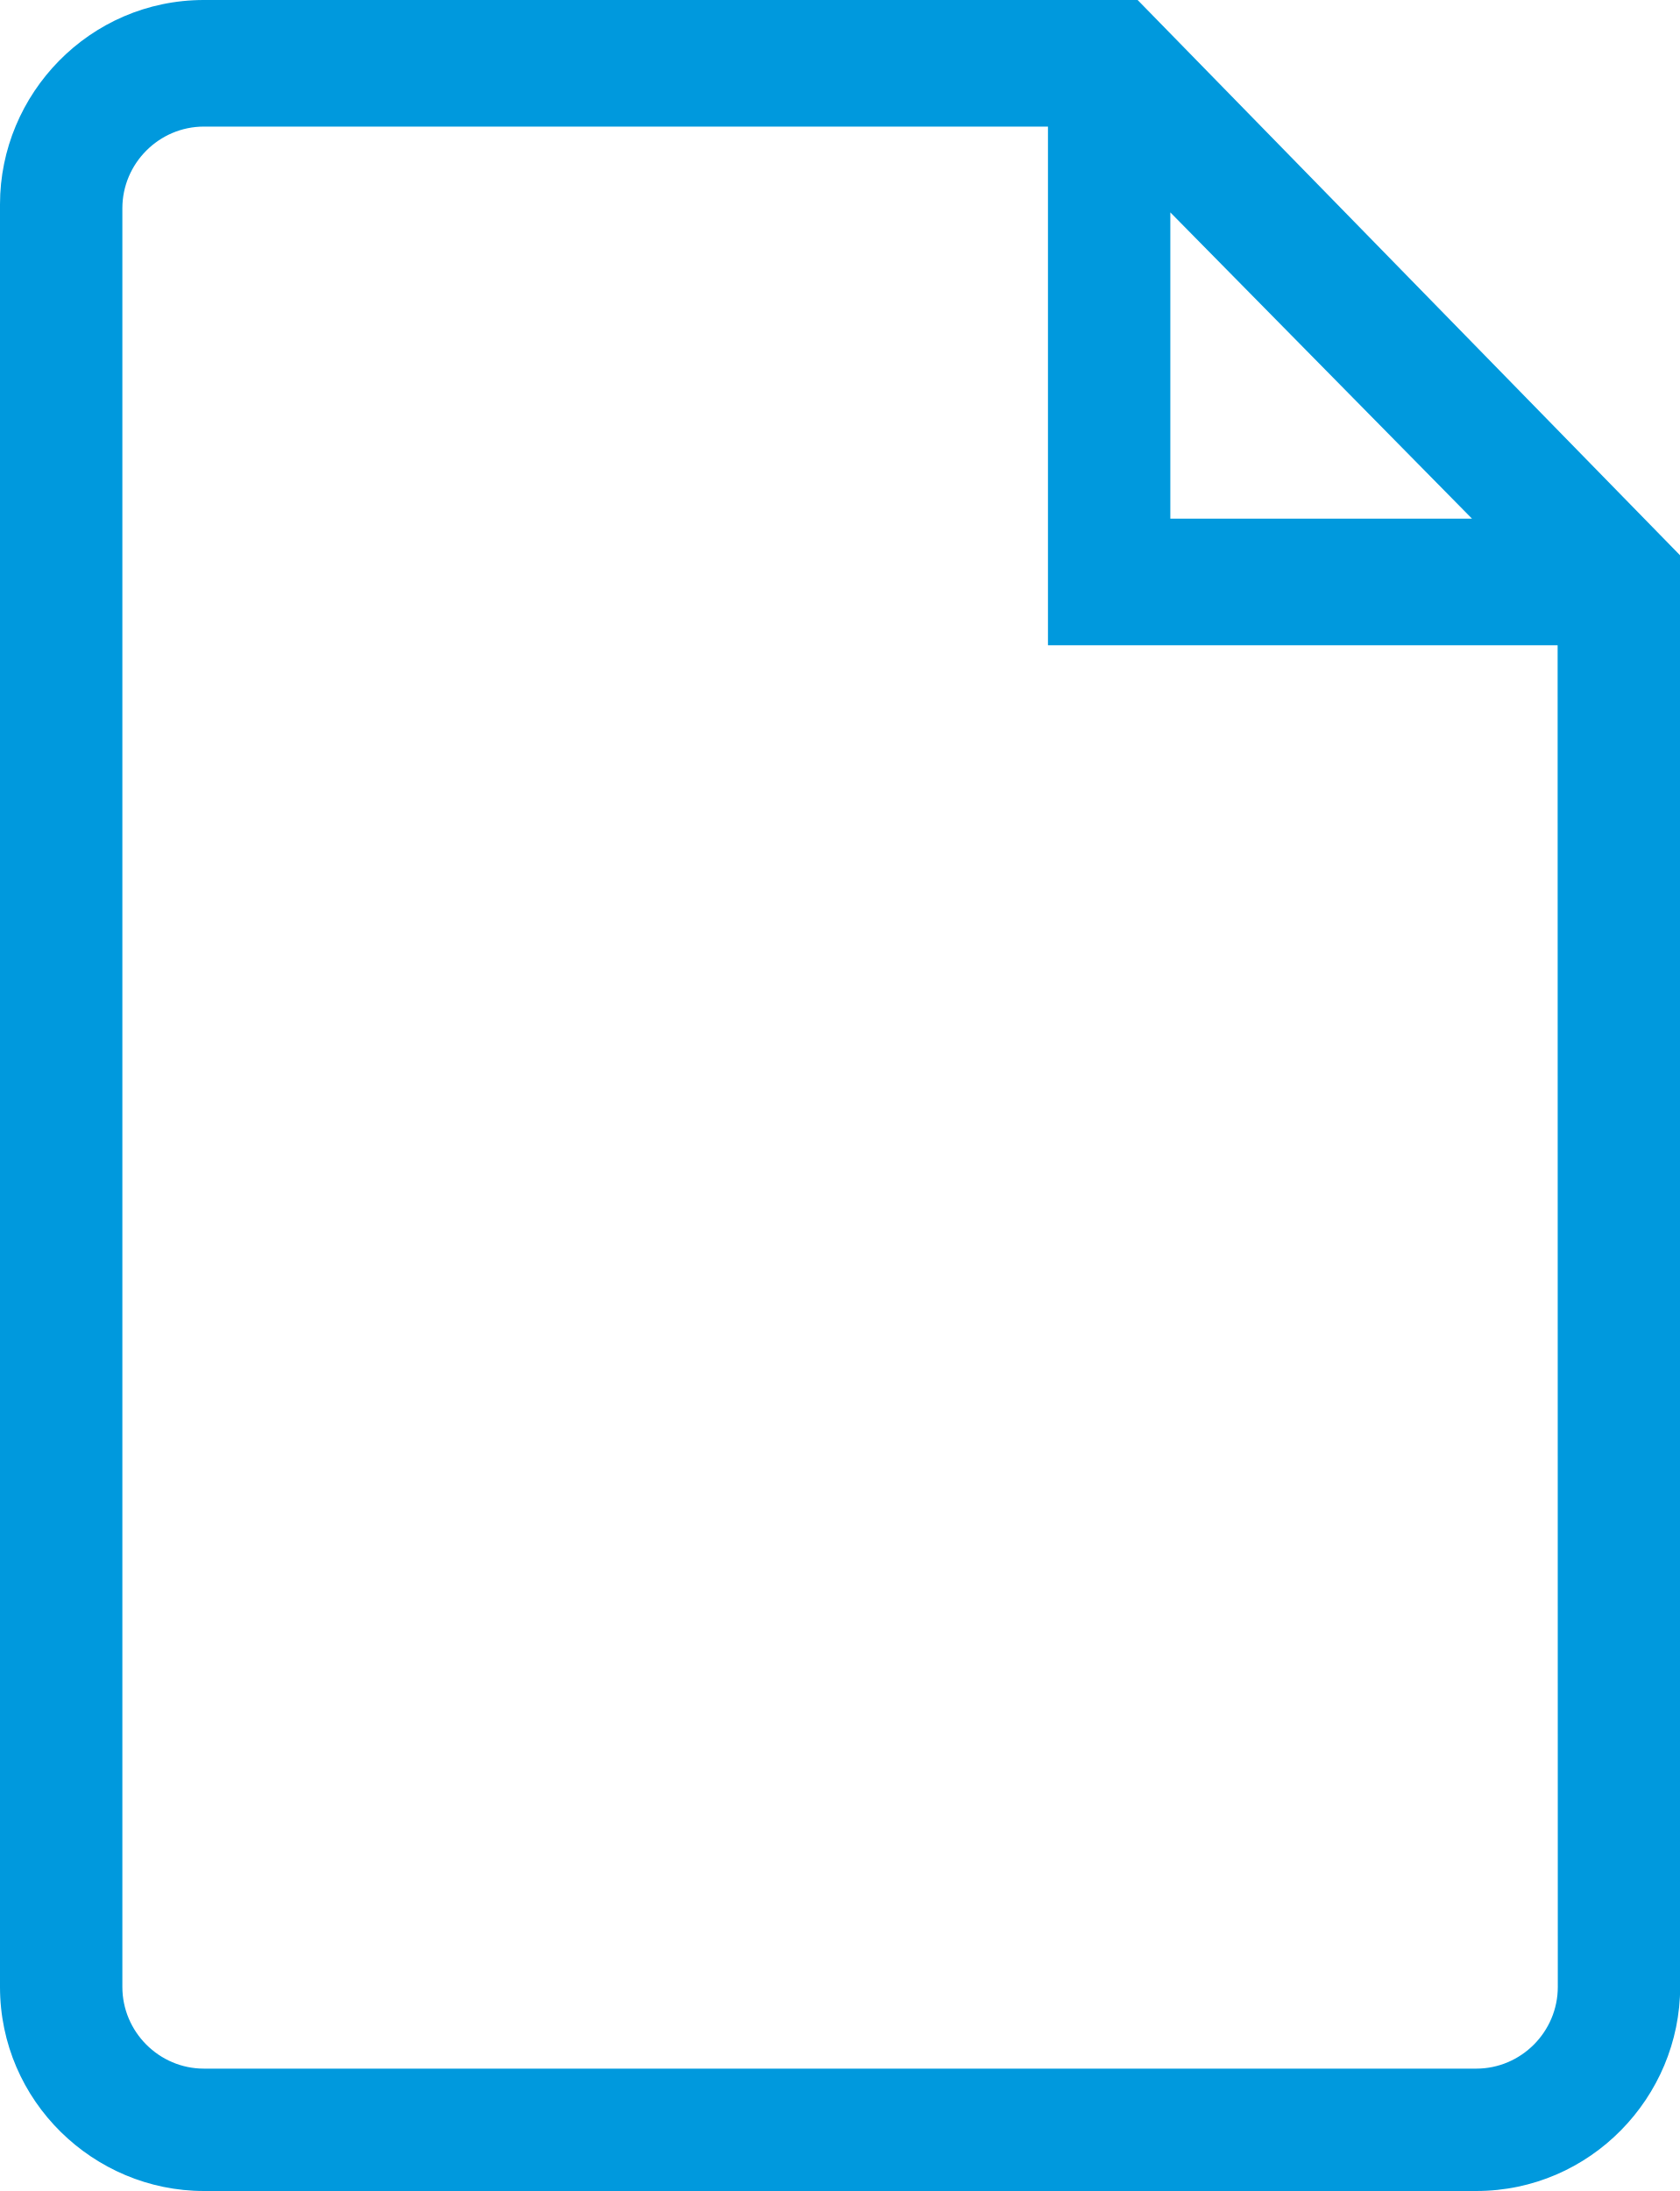
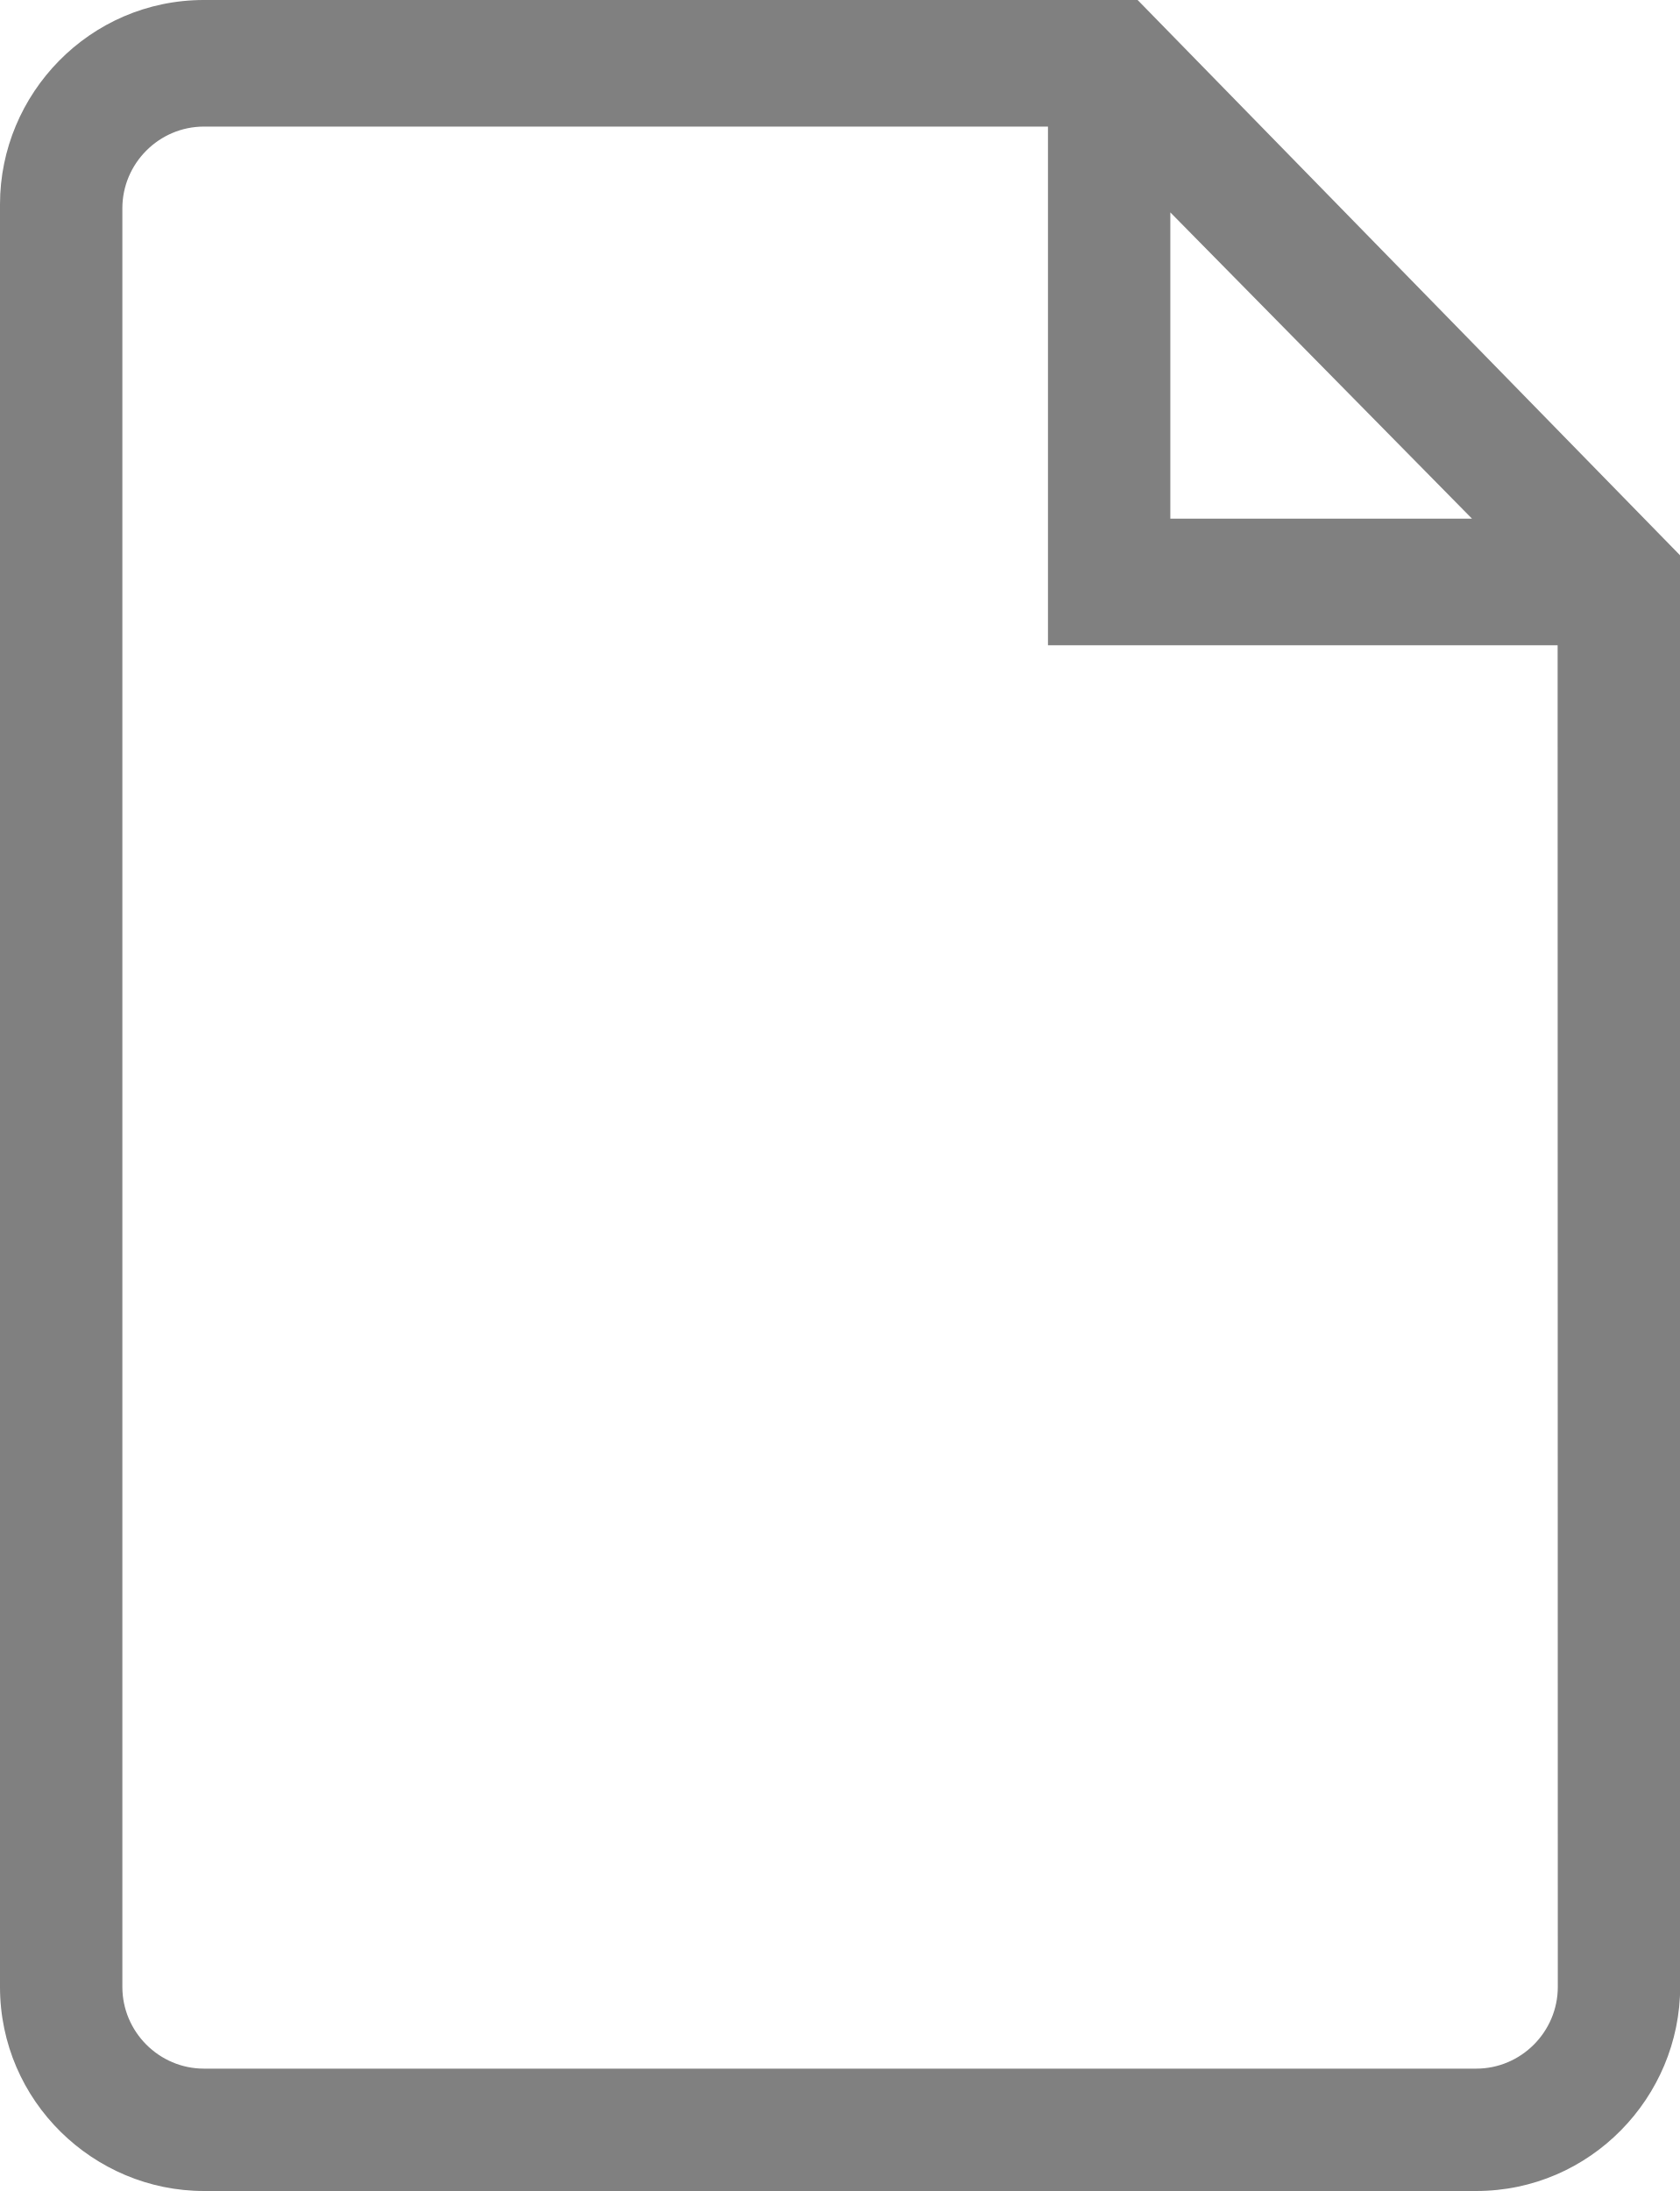
<svg xmlns="http://www.w3.org/2000/svg" width="9.144mm" height="11.925mm" viewBox="0 0 9.144 11.925" version="1.1" id="svg1137">
  <defs id="defs1131" />
  <g id="layer1" transform="translate(0,-285.075)">
-     <path id="path4766" d="M 6.192,285.075 H 1.11 C 0.488,285.075 0,285.586 0,286.187 v 9.702 C 0,296.511 0.51,297 1.11,297 h 6.925 c 0.621,0 1.11,-0.511 1.11,-1.112 v -7.79 z m 0.178,1.156 1.642,1.667 H 6.37 Z m 2.109,9.658 c 0,0.245 -0.2,0.445 -0.444,0.445 H 1.11 c -0.244,0 -0.444,-0.2 -0.444,-0.445 v -9.68 c 0,-0.245 0.2,-0.445 0.444,-0.445 H 5.704 v 2.823 h 2.774 z" style="fill:#0099dd;fill-opacity:1;stroke-width:0.222" />
+     <path id="path4766" d="M 6.192,285.075 H 1.11 C 0.488,285.075 0,285.586 0,286.187 v 9.702 C 0,296.511 0.51,297 1.11,297 h 6.925 c 0.621,0 1.11,-0.511 1.11,-1.112 v -7.79 z m 0.178,1.156 1.642,1.667 H 6.37 Z m 2.109,9.658 c 0,0.245 -0.2,0.445 -0.444,0.445 H 1.11 c -0.244,0 -0.444,-0.2 -0.444,-0.445 v -9.68 c 0,-0.245 0.2,-0.445 0.444,-0.445 H 5.704 v 2.823 h 2.774 z" style="fill:#808080;fill-opacity:1;stroke-width:0.222" />
  </g>
</svg>
